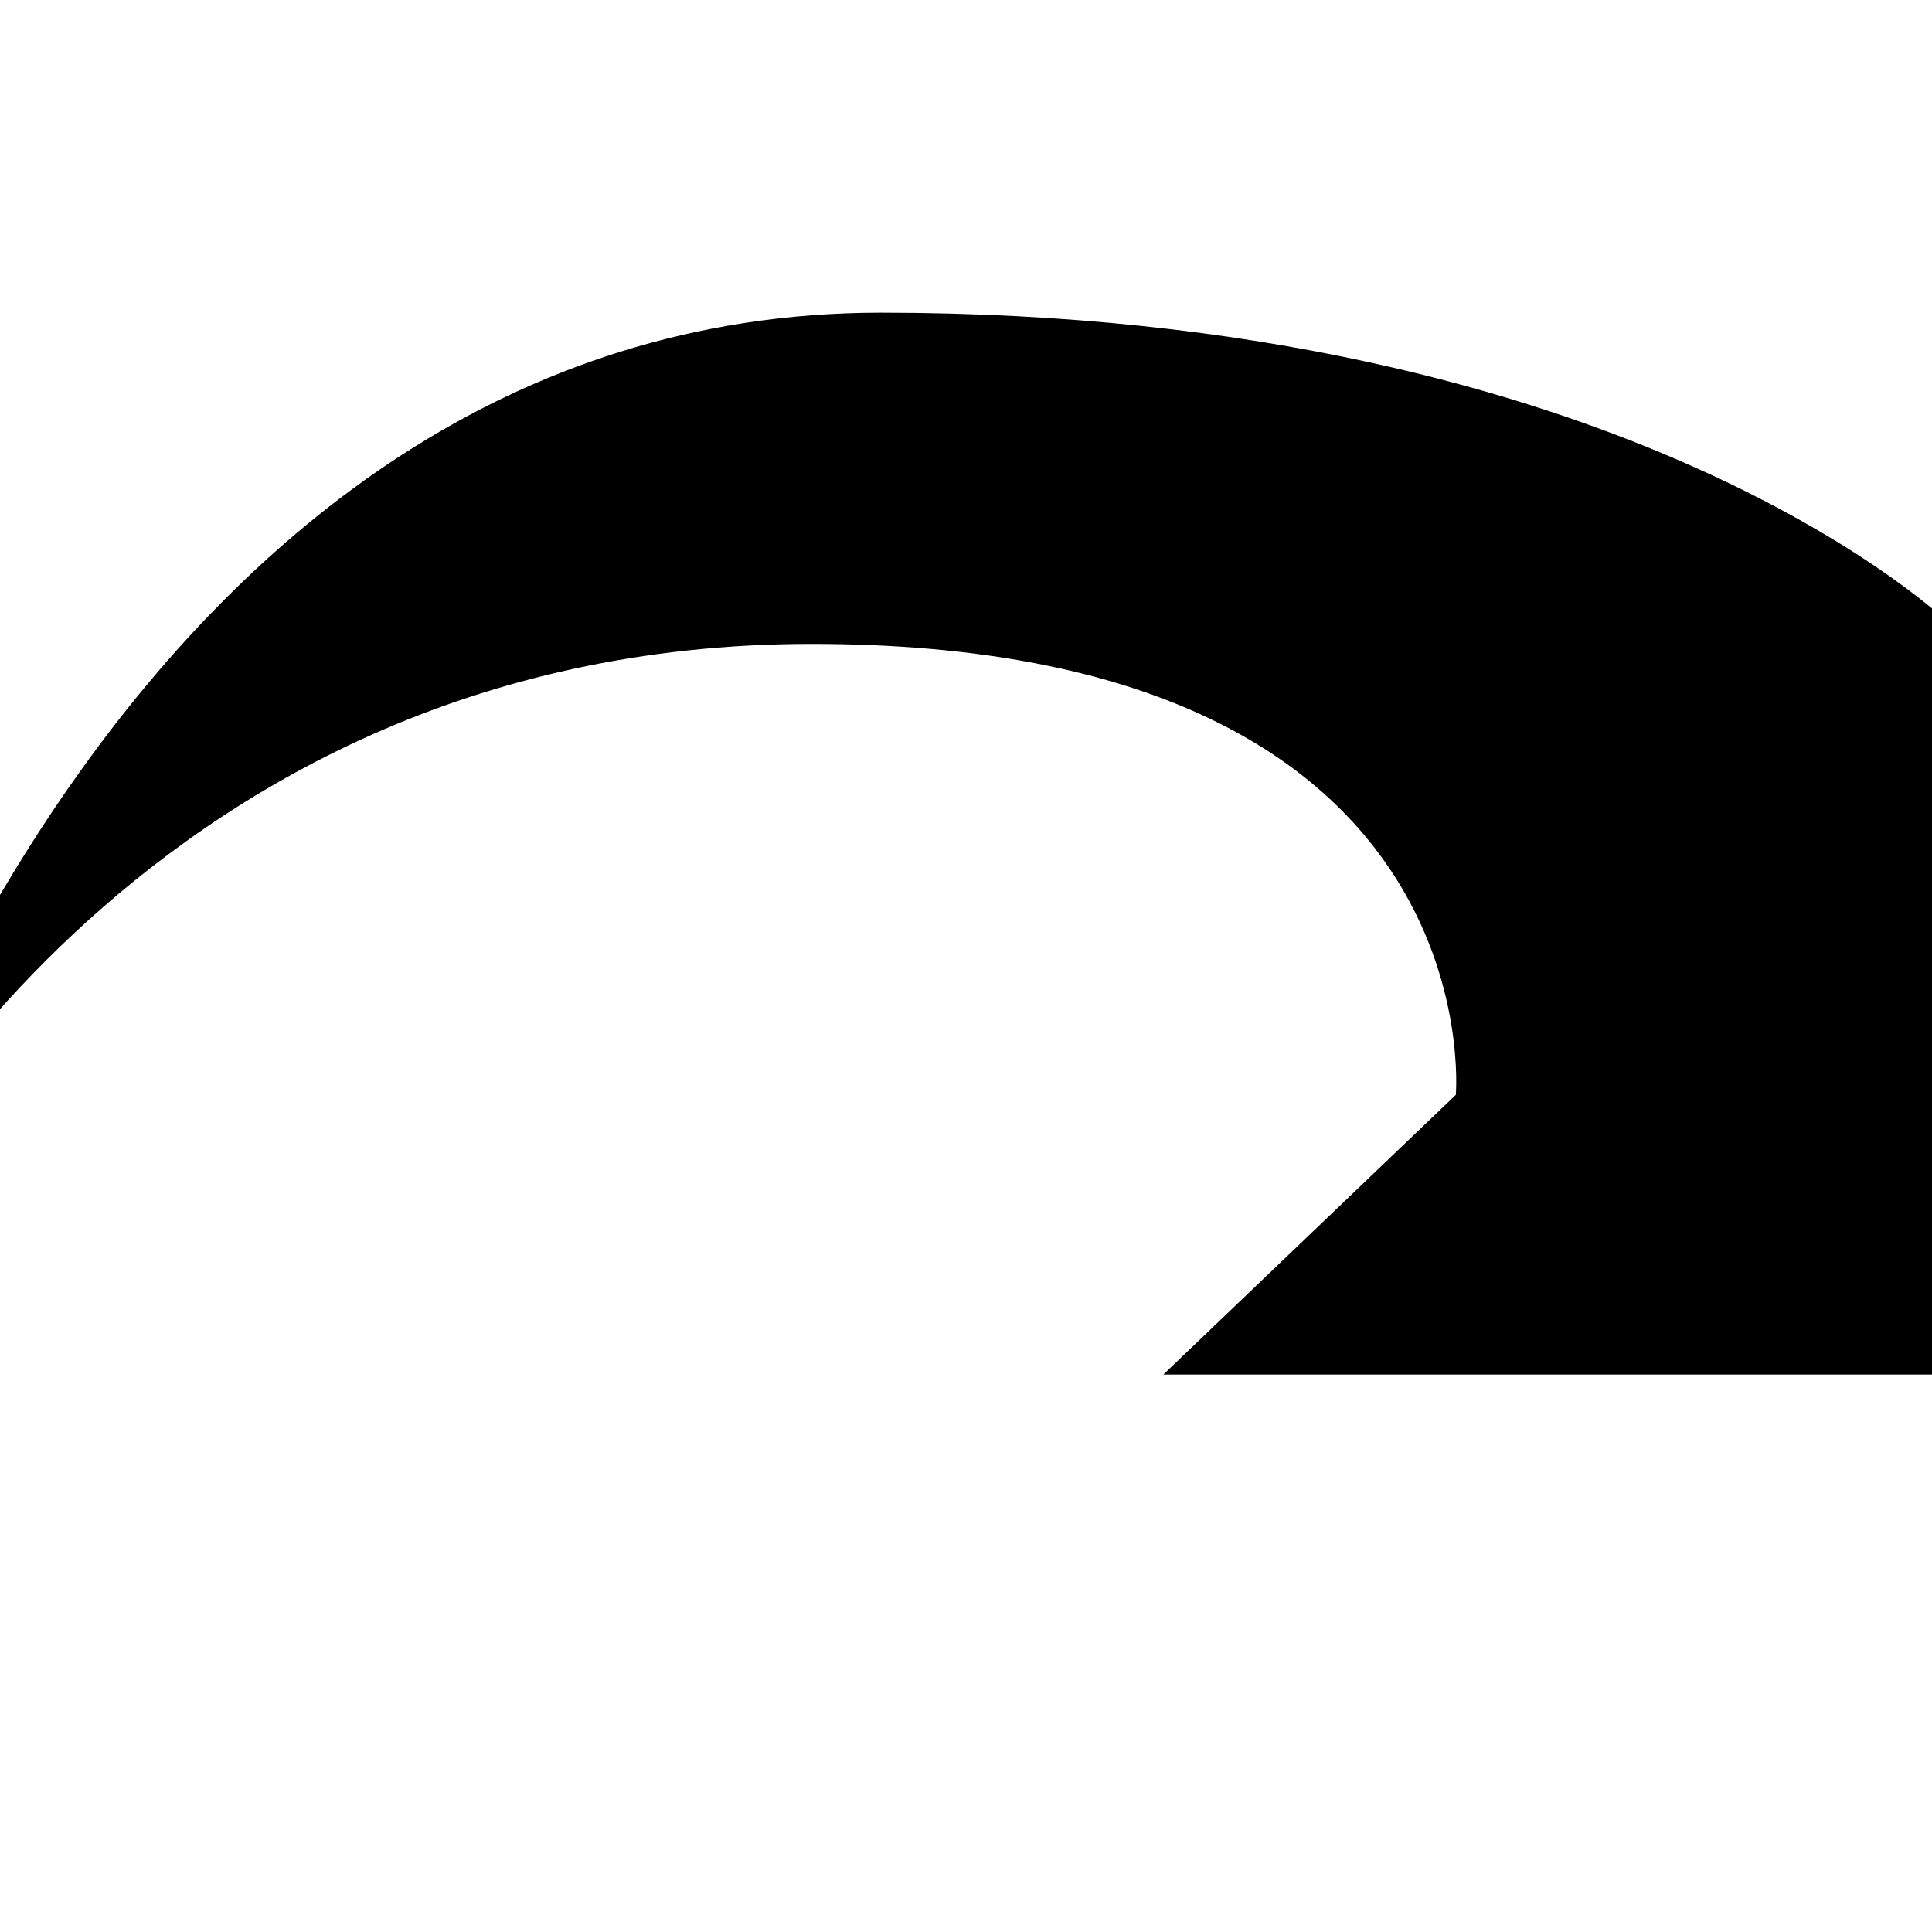
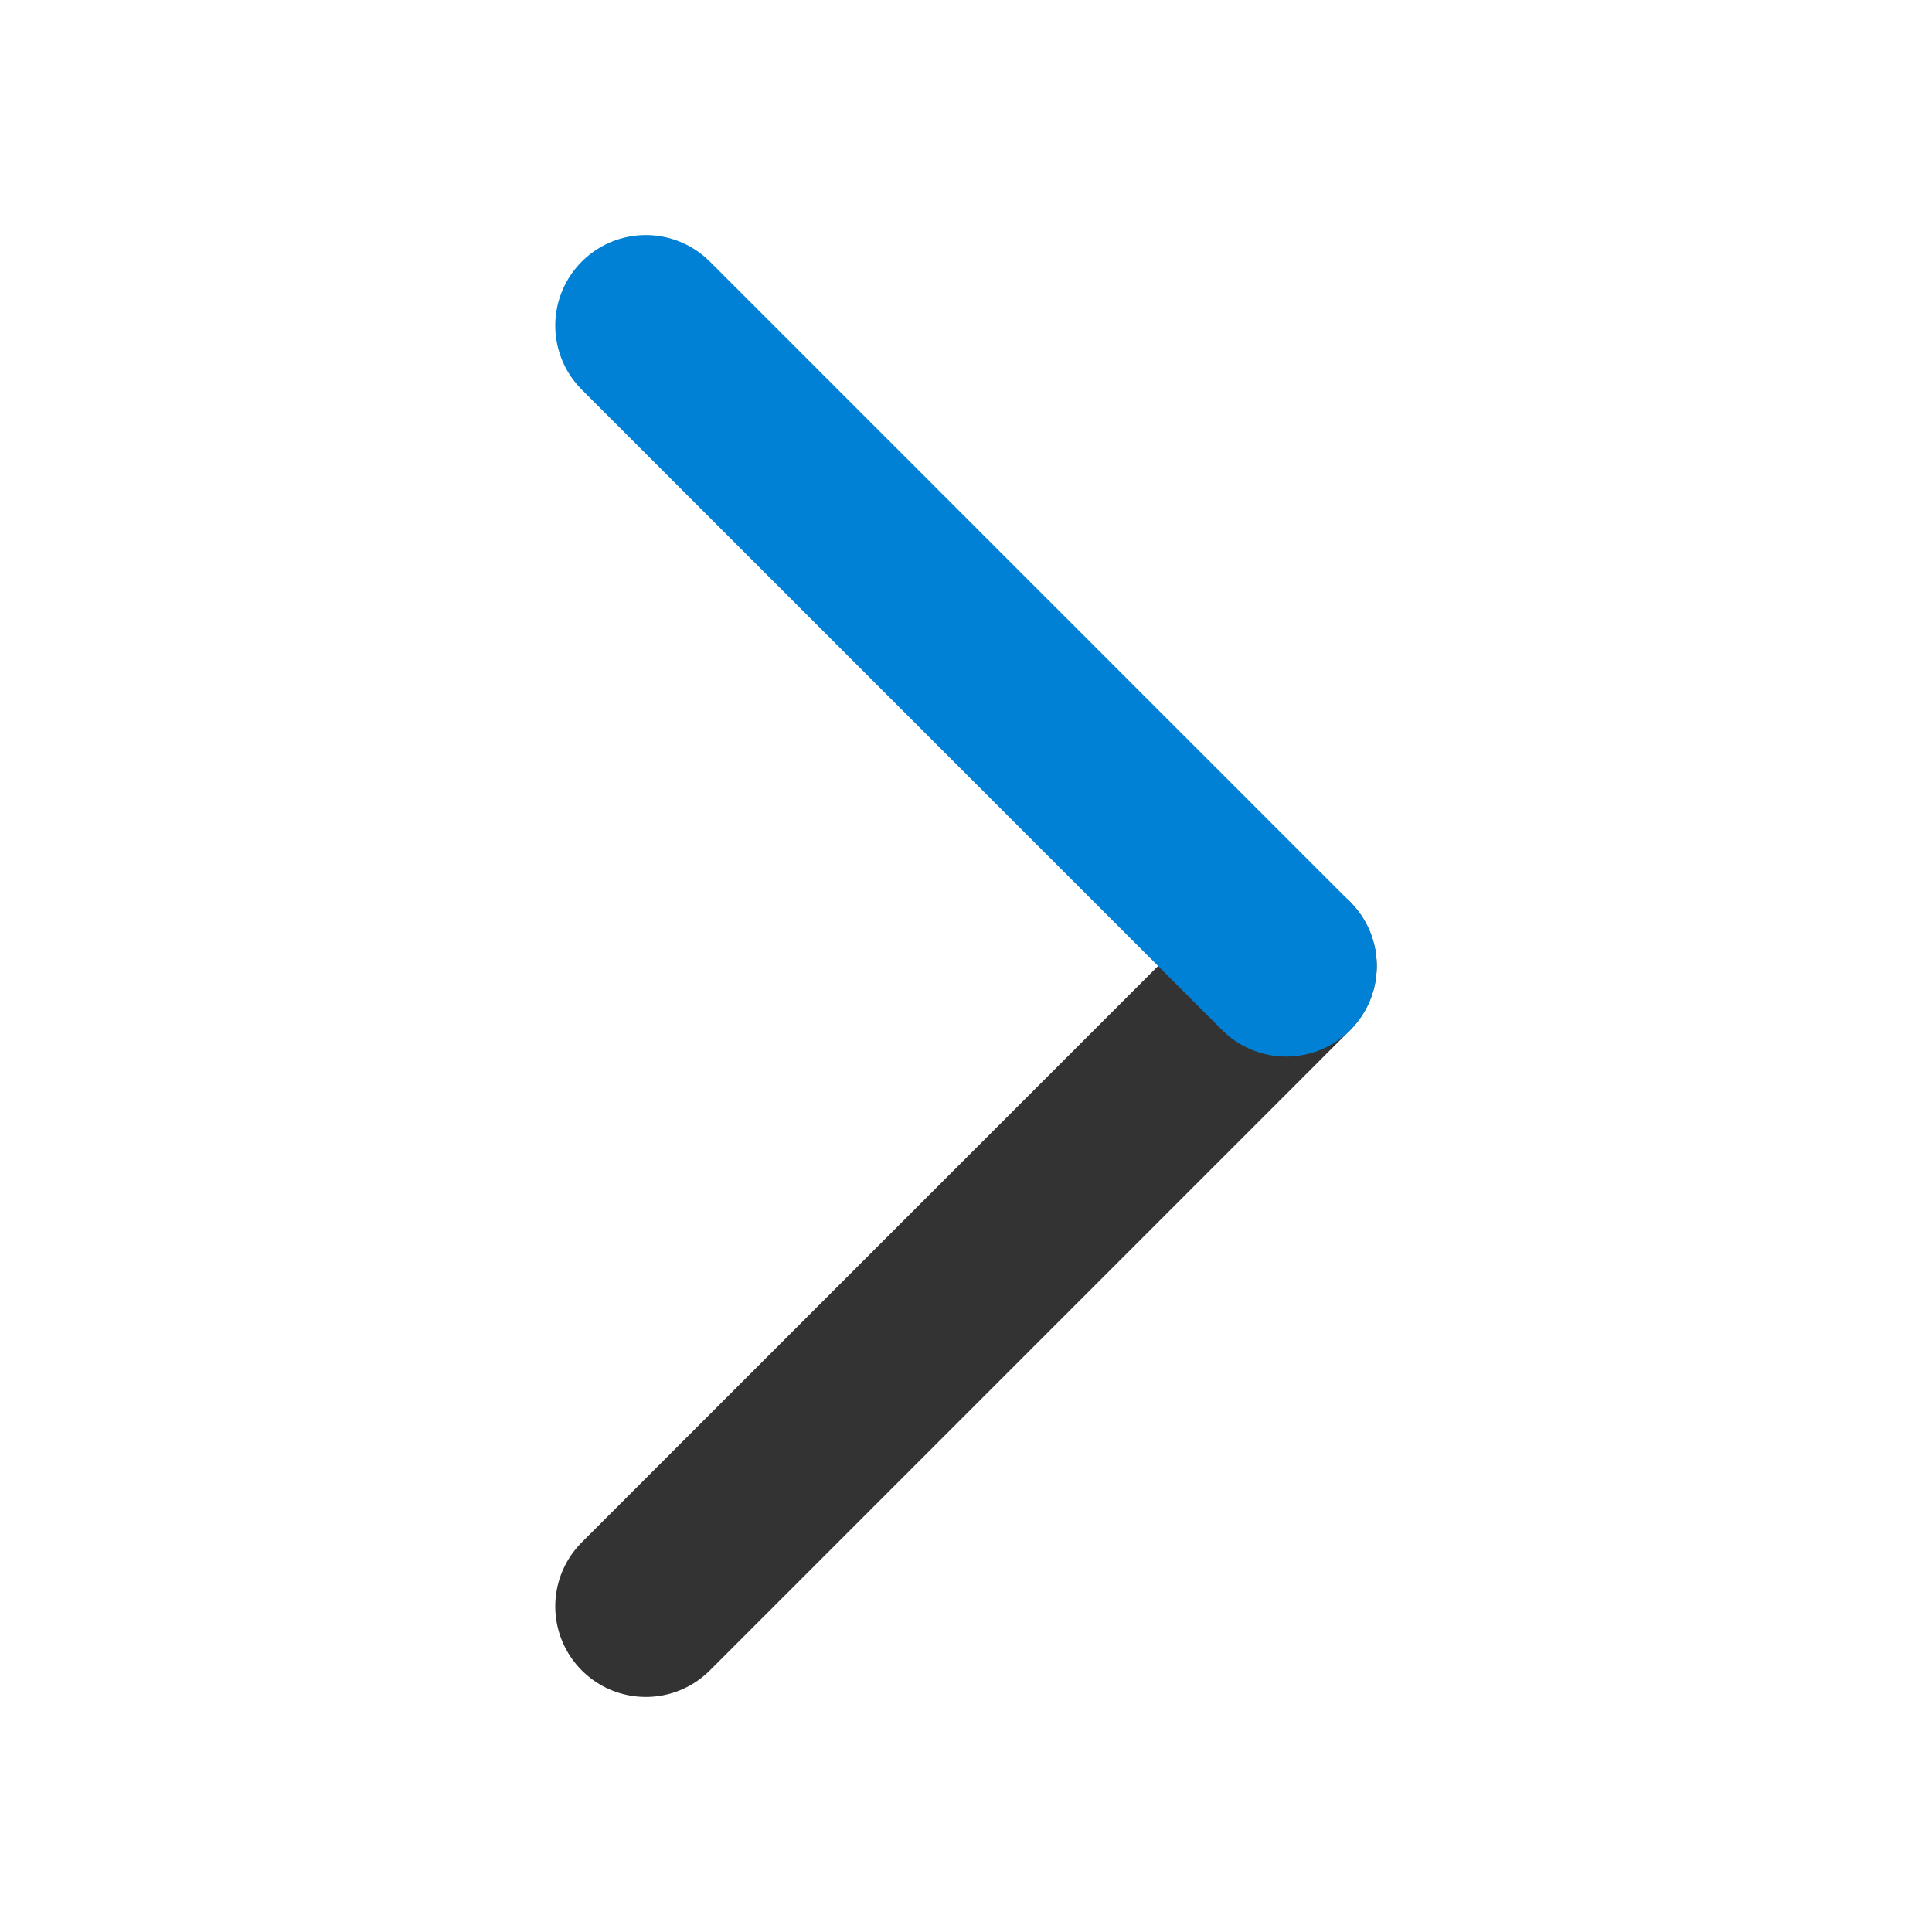
- <svg xmlns="http://www.w3.org/2000/svg" width="1024" height="1024" viewBox="0 0 1024 1024">
-   <defs>
-     <style>
-       .cls-1 {
-         fill-rule: evenodd;
-       }
-     </style>
-   </defs>
-   <path id="Shape_29_copy_3" data-name="Shape 29 copy 3" class="cls-1" d="M1181.48,193.372V728.531H616.6L771.612,580.294s21.019-239-341.56-239S-79.66,648.131-79.66,648.131s147.134-482.4,546.5-482.4S1034.35,331.559,1034.35,331.559Z" />
+ <svg xmlns="http://www.w3.org/2000/svg" width="100%" height="100%" viewBox="0 0 512 512" version="1.1" xml:space="preserve" style="fill-rule:evenodd;clip-rule:evenodd;stroke-linecap:round;stroke-linejoin:round;stroke-miterlimit:1.5;">
+   <g transform="matrix(-1,-1.22465e-16,1.22465e-16,-1,392,468.853)">
+     <g id="redo">
+       <g>
+         <g transform="matrix(0.707107,-0.707107,0.707107,0.707107,-50.6762,133.657)">
+           <path d="M16,128l240,0" style="fill:none;stroke:#333;stroke-width:48px;" />
+         </g>
+         <g transform="matrix(0.707107,0.707107,-0.707107,0.707107,130.343,111.029)">
+           <path d="M16,128l240,0" style="fill:none;stroke:#0081d5;stroke-width:48px;" />
+         </g>
+       </g>
+     </g>
+   </g>
</svg>
